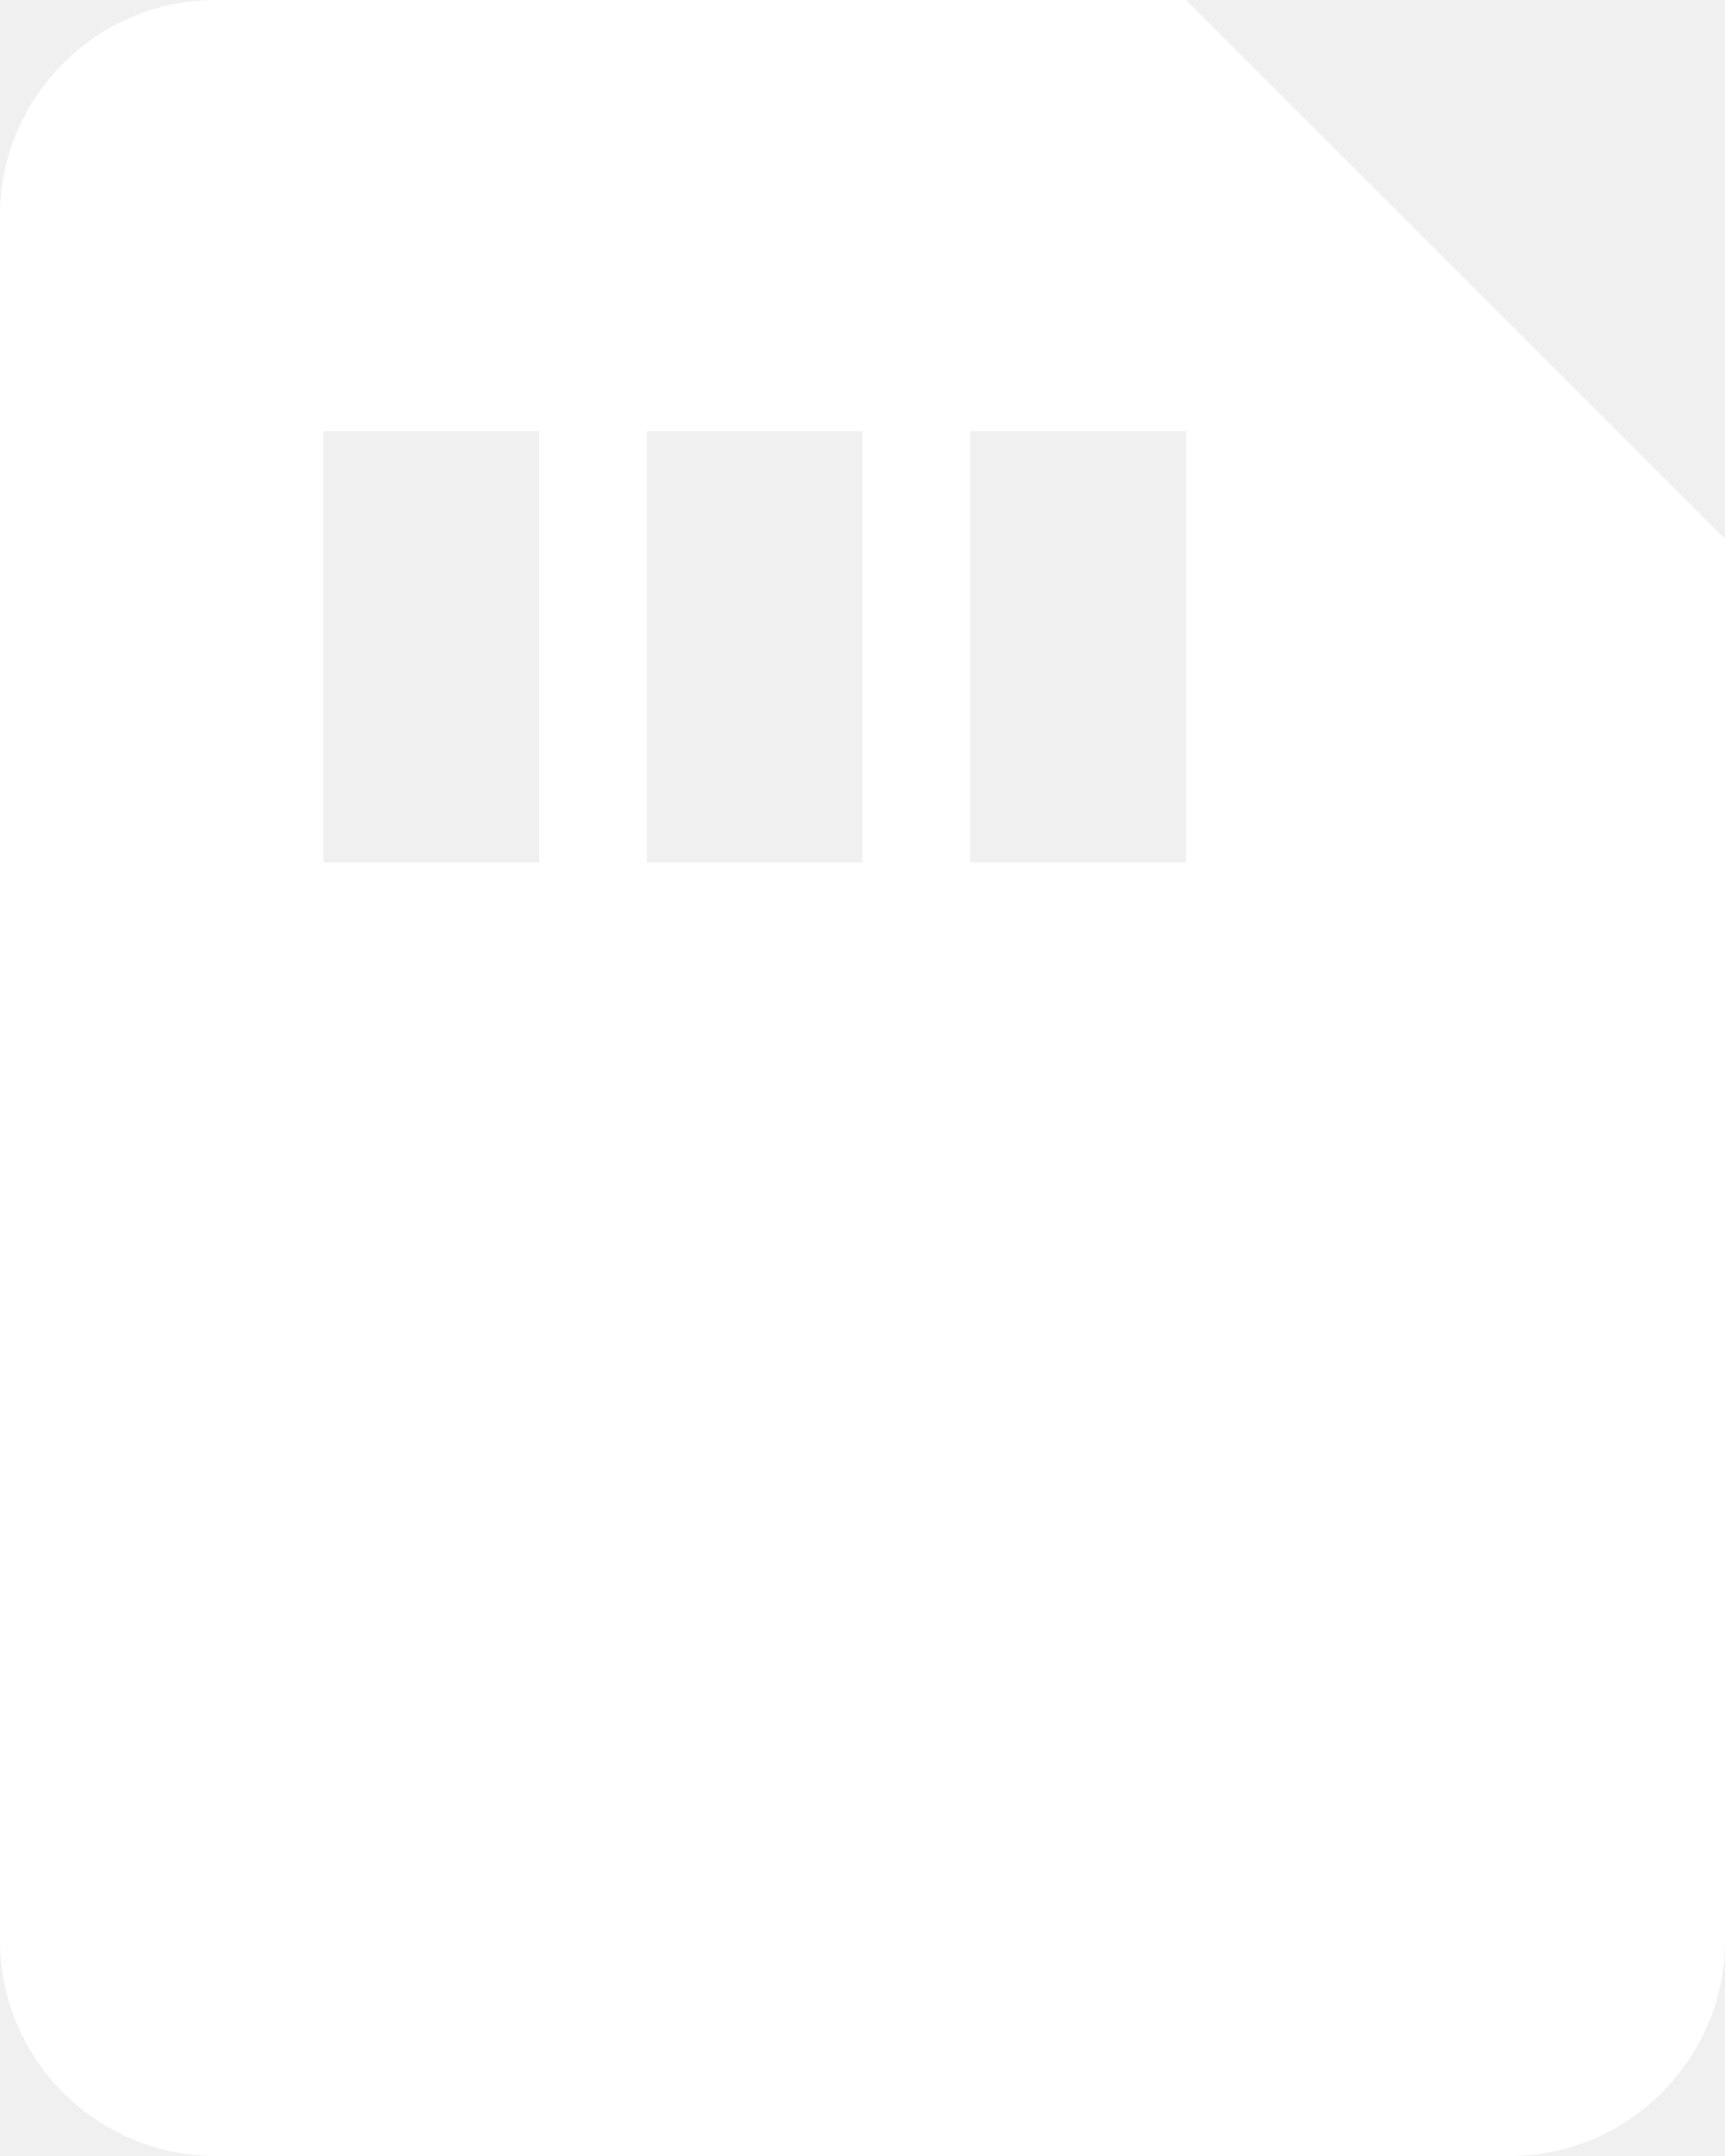
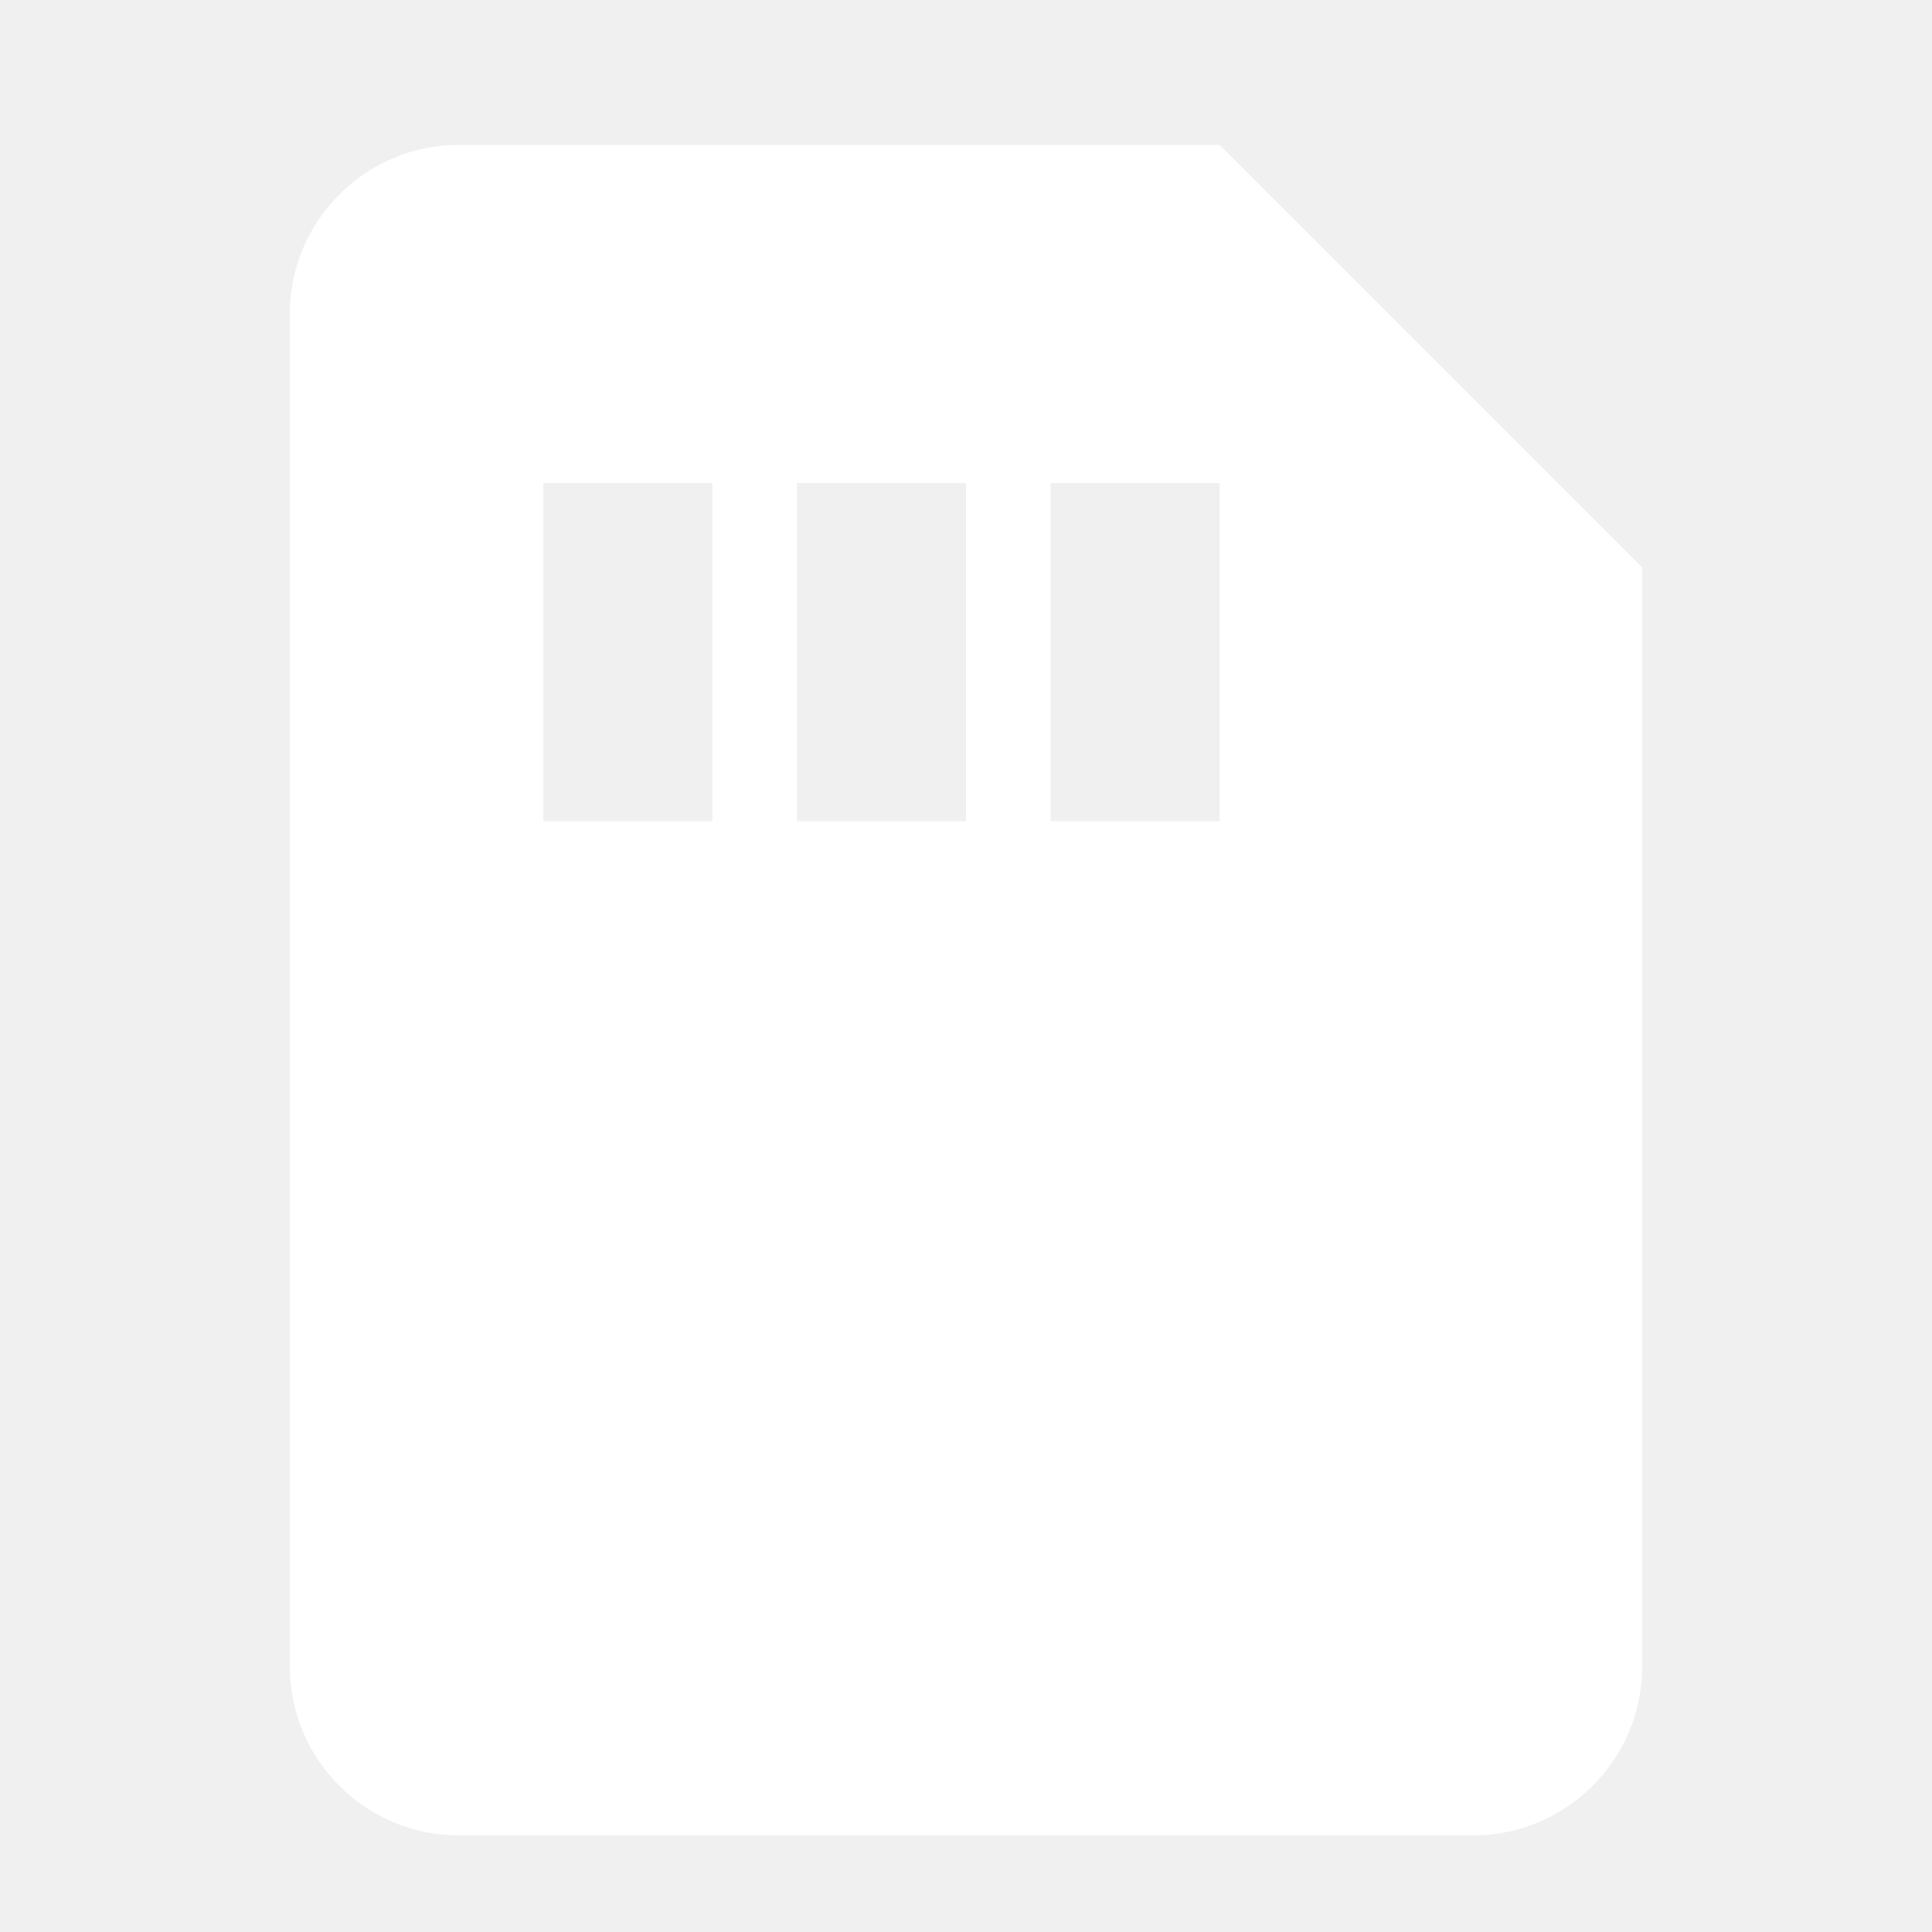
- <svg xmlns="http://www.w3.org/2000/svg" width="28" height="35" viewBox="0 0 28 35" fill="none">
-   <path d="M19.25 0H3.5C1.57 0 0 1.57 0 3.5V31.5C0 33.43 1.57 35 3.5 35H24.5C26.43 35 28 33.43 28 31.5V8.75L19.25 0ZM8.75 14H5.25V7H8.75V14ZM14 14H10.5V7H14V14ZM19.25 14H15.75V7H19.25V14Z" fill="white" />
+ <svg xmlns="http://www.w3.org/2000/svg" width="40" height="40" viewBox="0 0 40 40" fill="none">
+   <path d="M25.25 3H9.5C7.57 3 6 4.57 6 6.5V34.5C6 36.43 7.57 38 9.5 38H30.5C32.43 38 34 36.43 34 34.5V11.75L25.25 3ZM14.75 17H11.25V10H14.75V17ZM20 17H16.5V10H20V17ZM25.25 17H21.75V10H25.25V17Z" fill="white" />
</svg>
